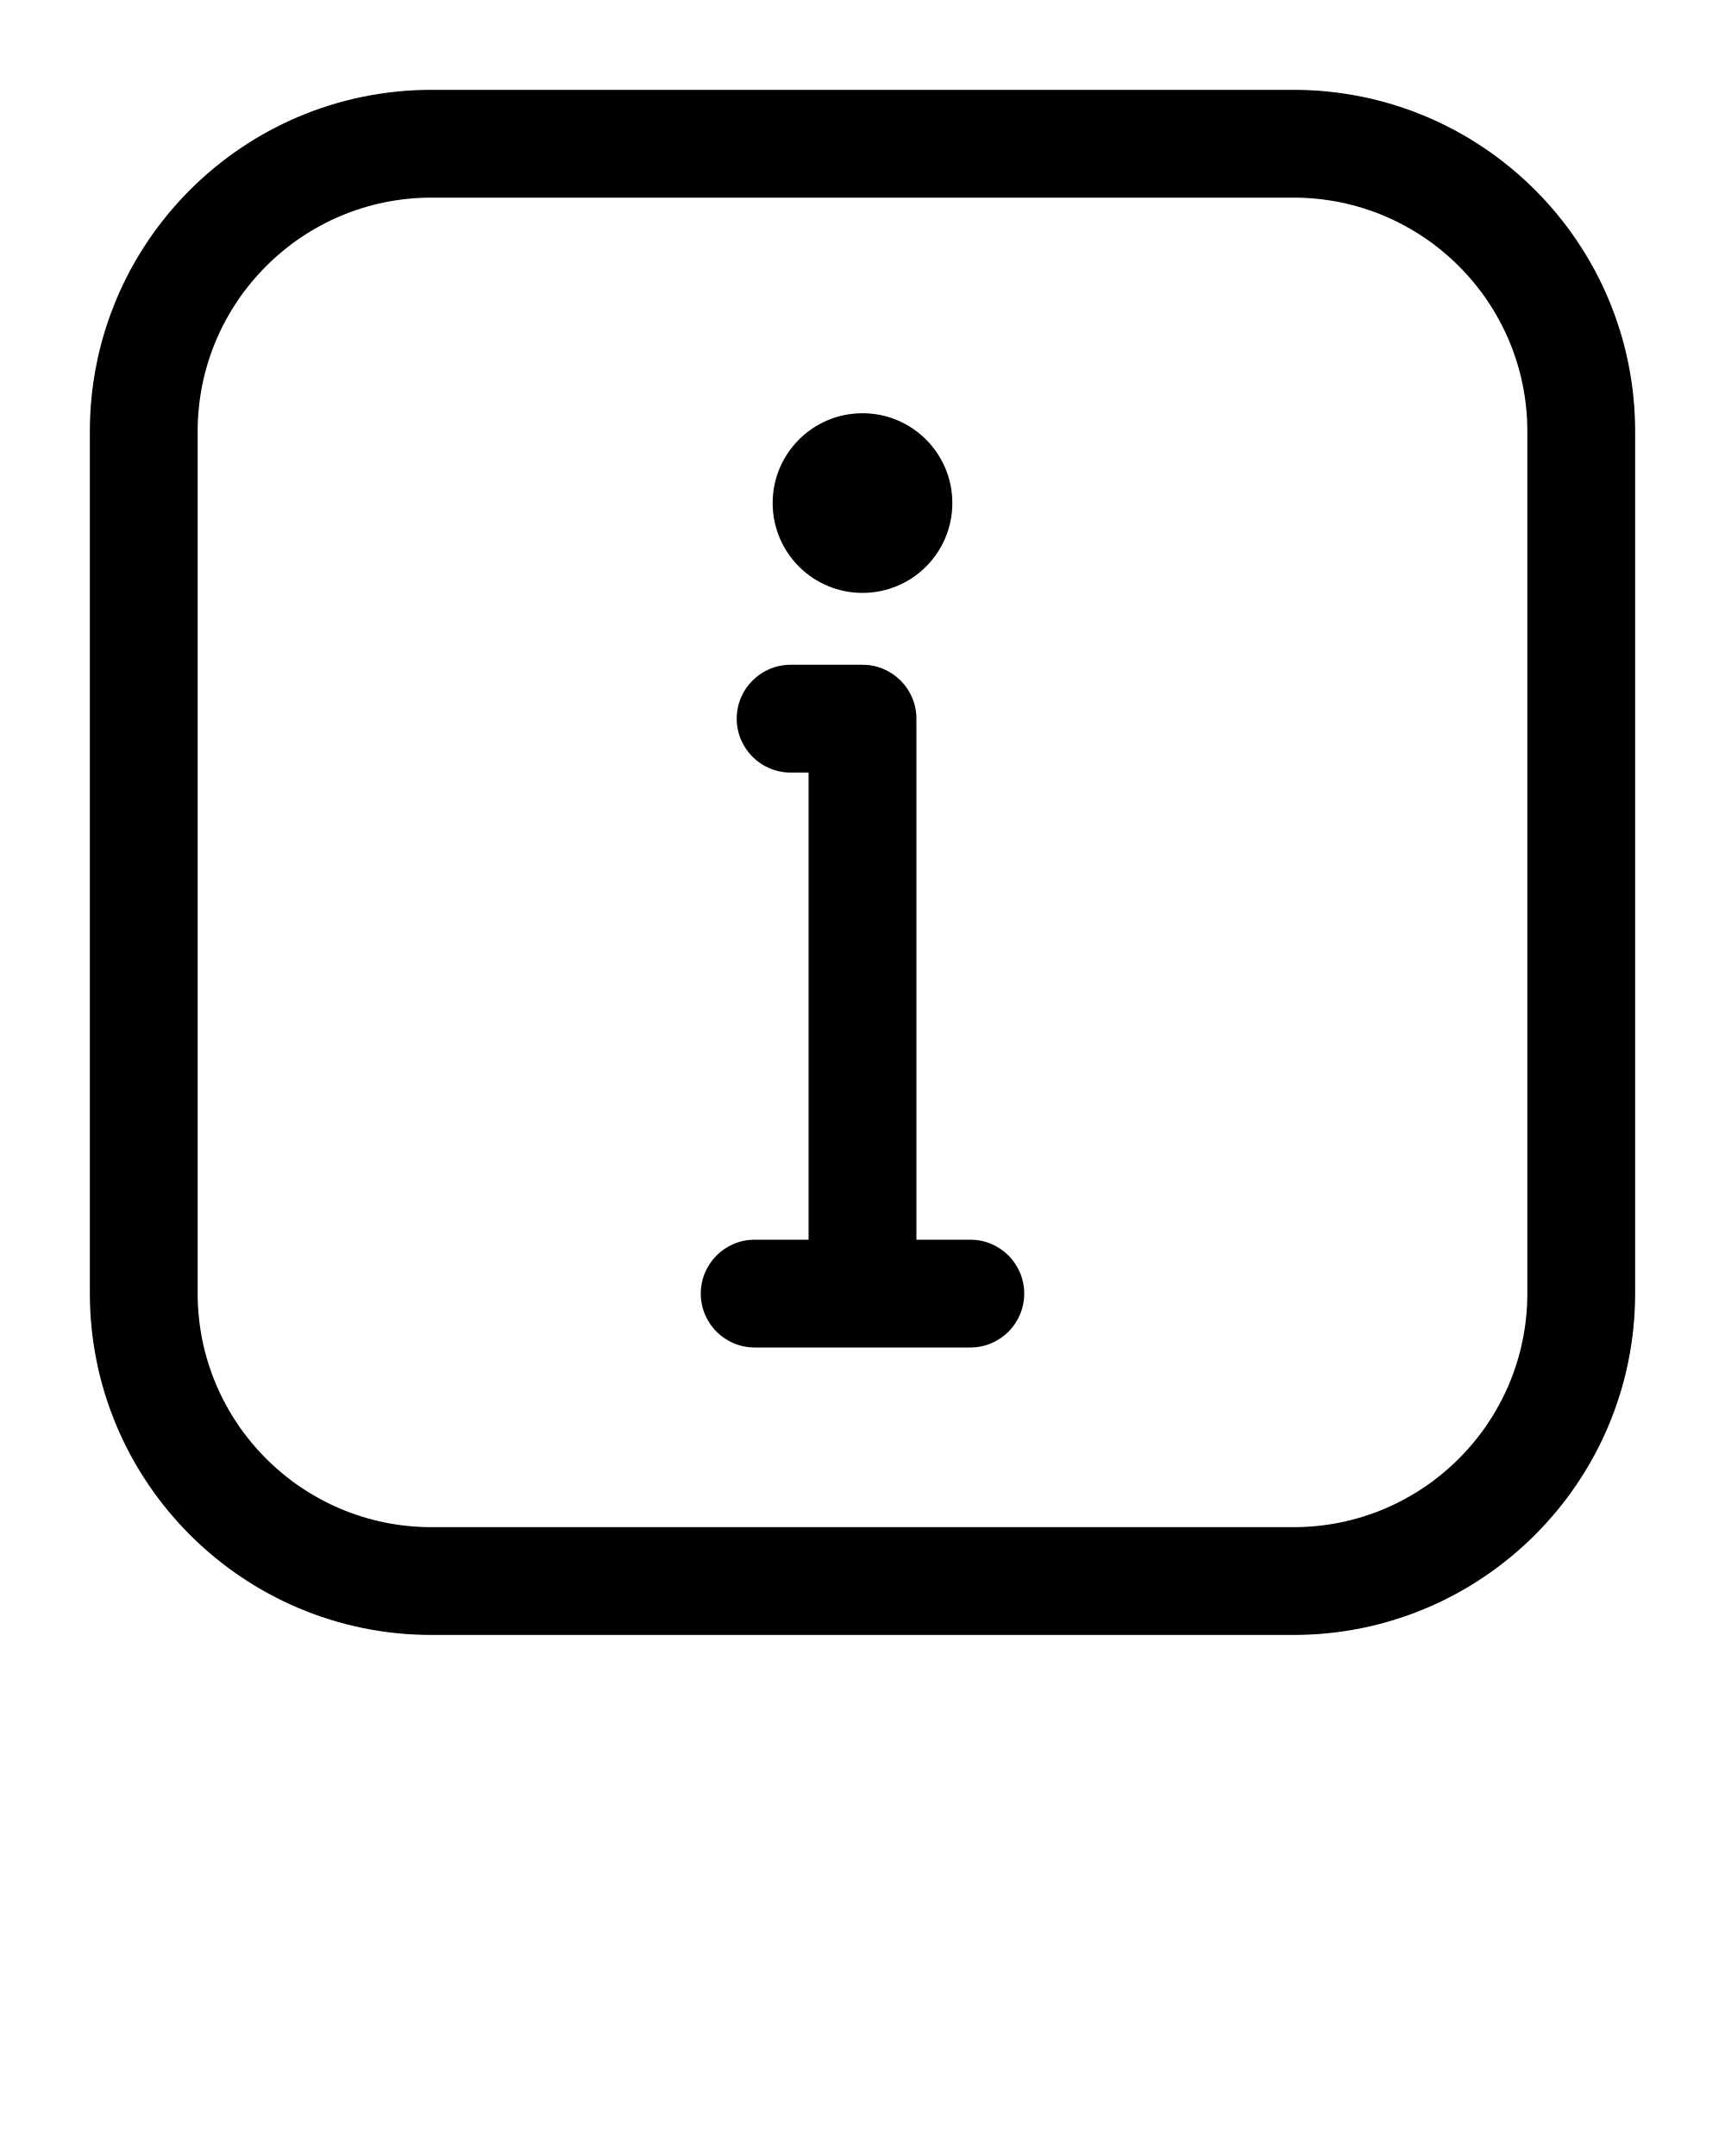
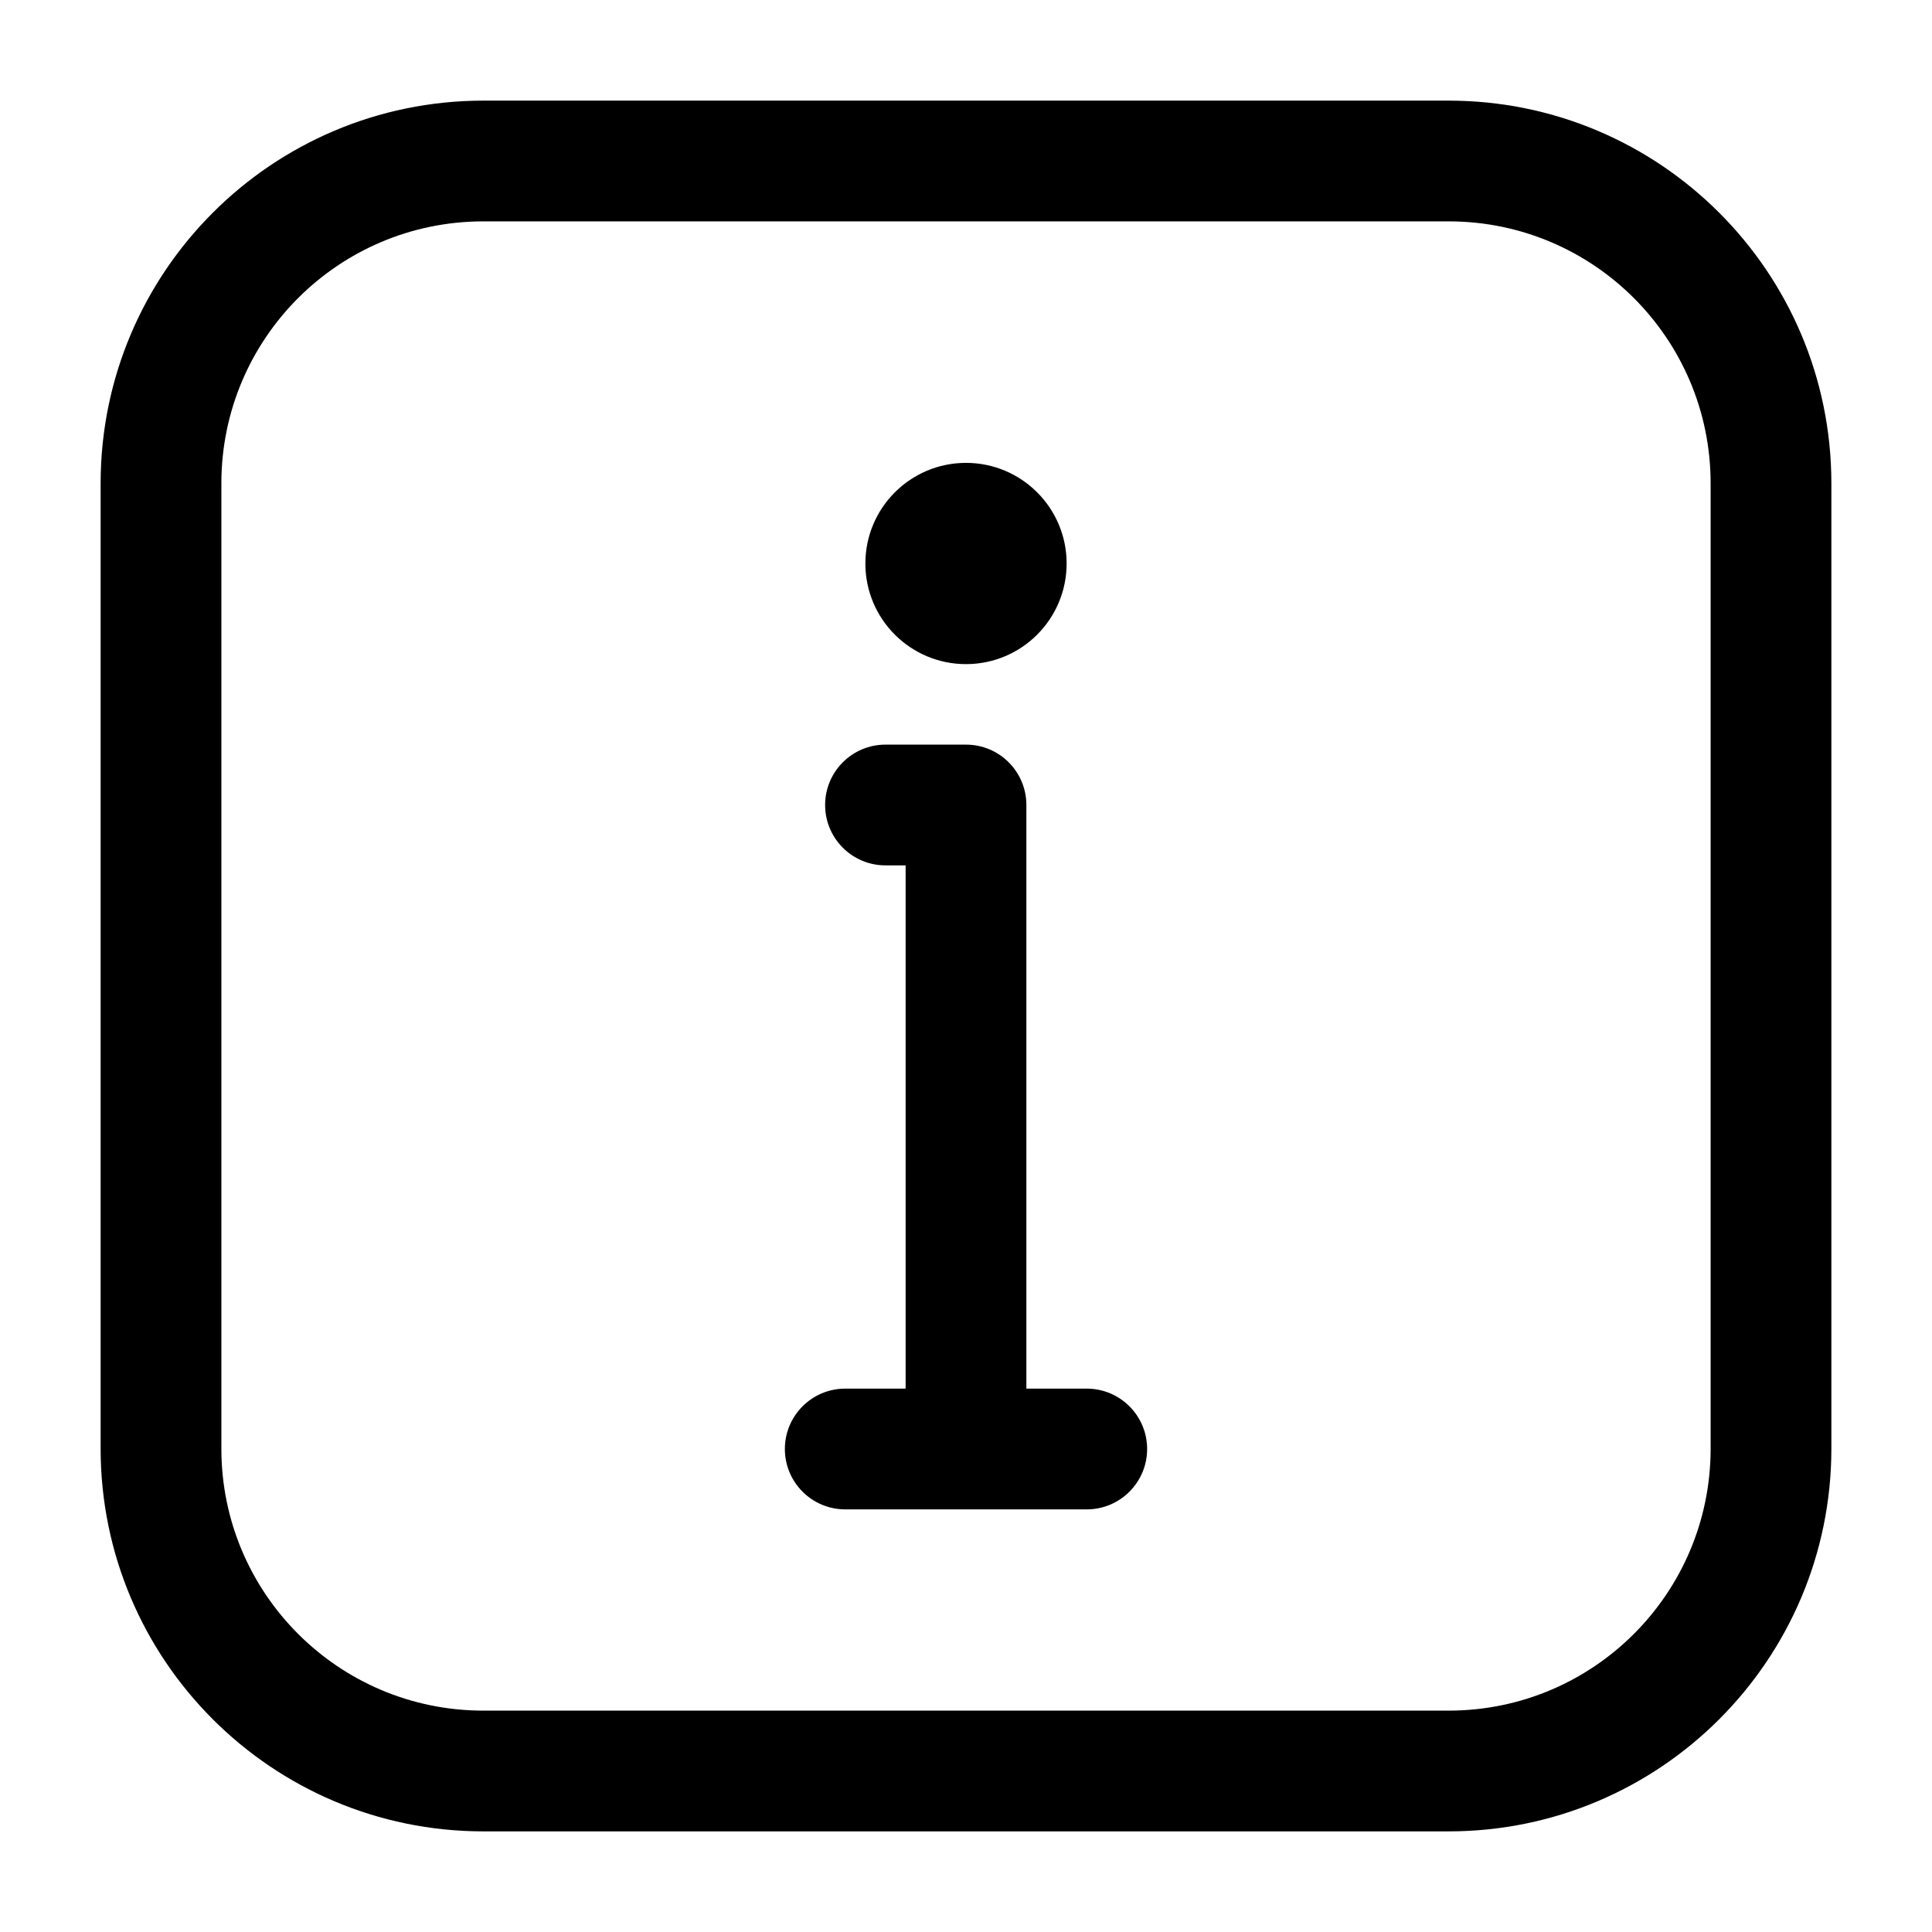
- <svg xmlns="http://www.w3.org/2000/svg" data-name="Layer 1" viewBox="0 0 24 30" x="0px" y="0px">
+ <svg xmlns="http://www.w3.org/2000/svg" data-name="Layer 1" viewBox="0 0 24 24" x="0px" y="0px">
  <path d="M13.5,17.25h-.75V10A.75.75,0,0,0,12,9.25H11a.75.75,0,0,0,0,1.5h.25v6.5H10.5a.75.75,0,0,0,0,1.5h3a.75.75,0,0,0,0-1.5Z" />
  <circle cx="12" cy="7" r="1.25" />
  <path d="M18,1.25H6A4.756,4.756,0,0,0,1.25,6V18A4.756,4.756,0,0,0,6,22.75H18A4.756,4.756,0,0,0,22.75,18V6A4.756,4.756,0,0,0,18,1.25ZM21.25,18A3.254,3.254,0,0,1,18,21.25H6A3.254,3.254,0,0,1,2.75,18V6A3.254,3.254,0,0,1,6,2.75H18A3.254,3.254,0,0,1,21.25,6Z" />
-   <text x="0" y="39" fill="#000000" font-size="5px" font-weight="bold" font-family="'Helvetica Neue', Helvetica, Arial-Unicode, Arial, Sans-serif">Created by Nursila</text>
-   <text x="0" y="44" fill="#000000" font-size="5px" font-weight="bold" font-family="'Helvetica Neue', Helvetica, Arial-Unicode, Arial, Sans-serif">from the Noun Project</text>
</svg>
